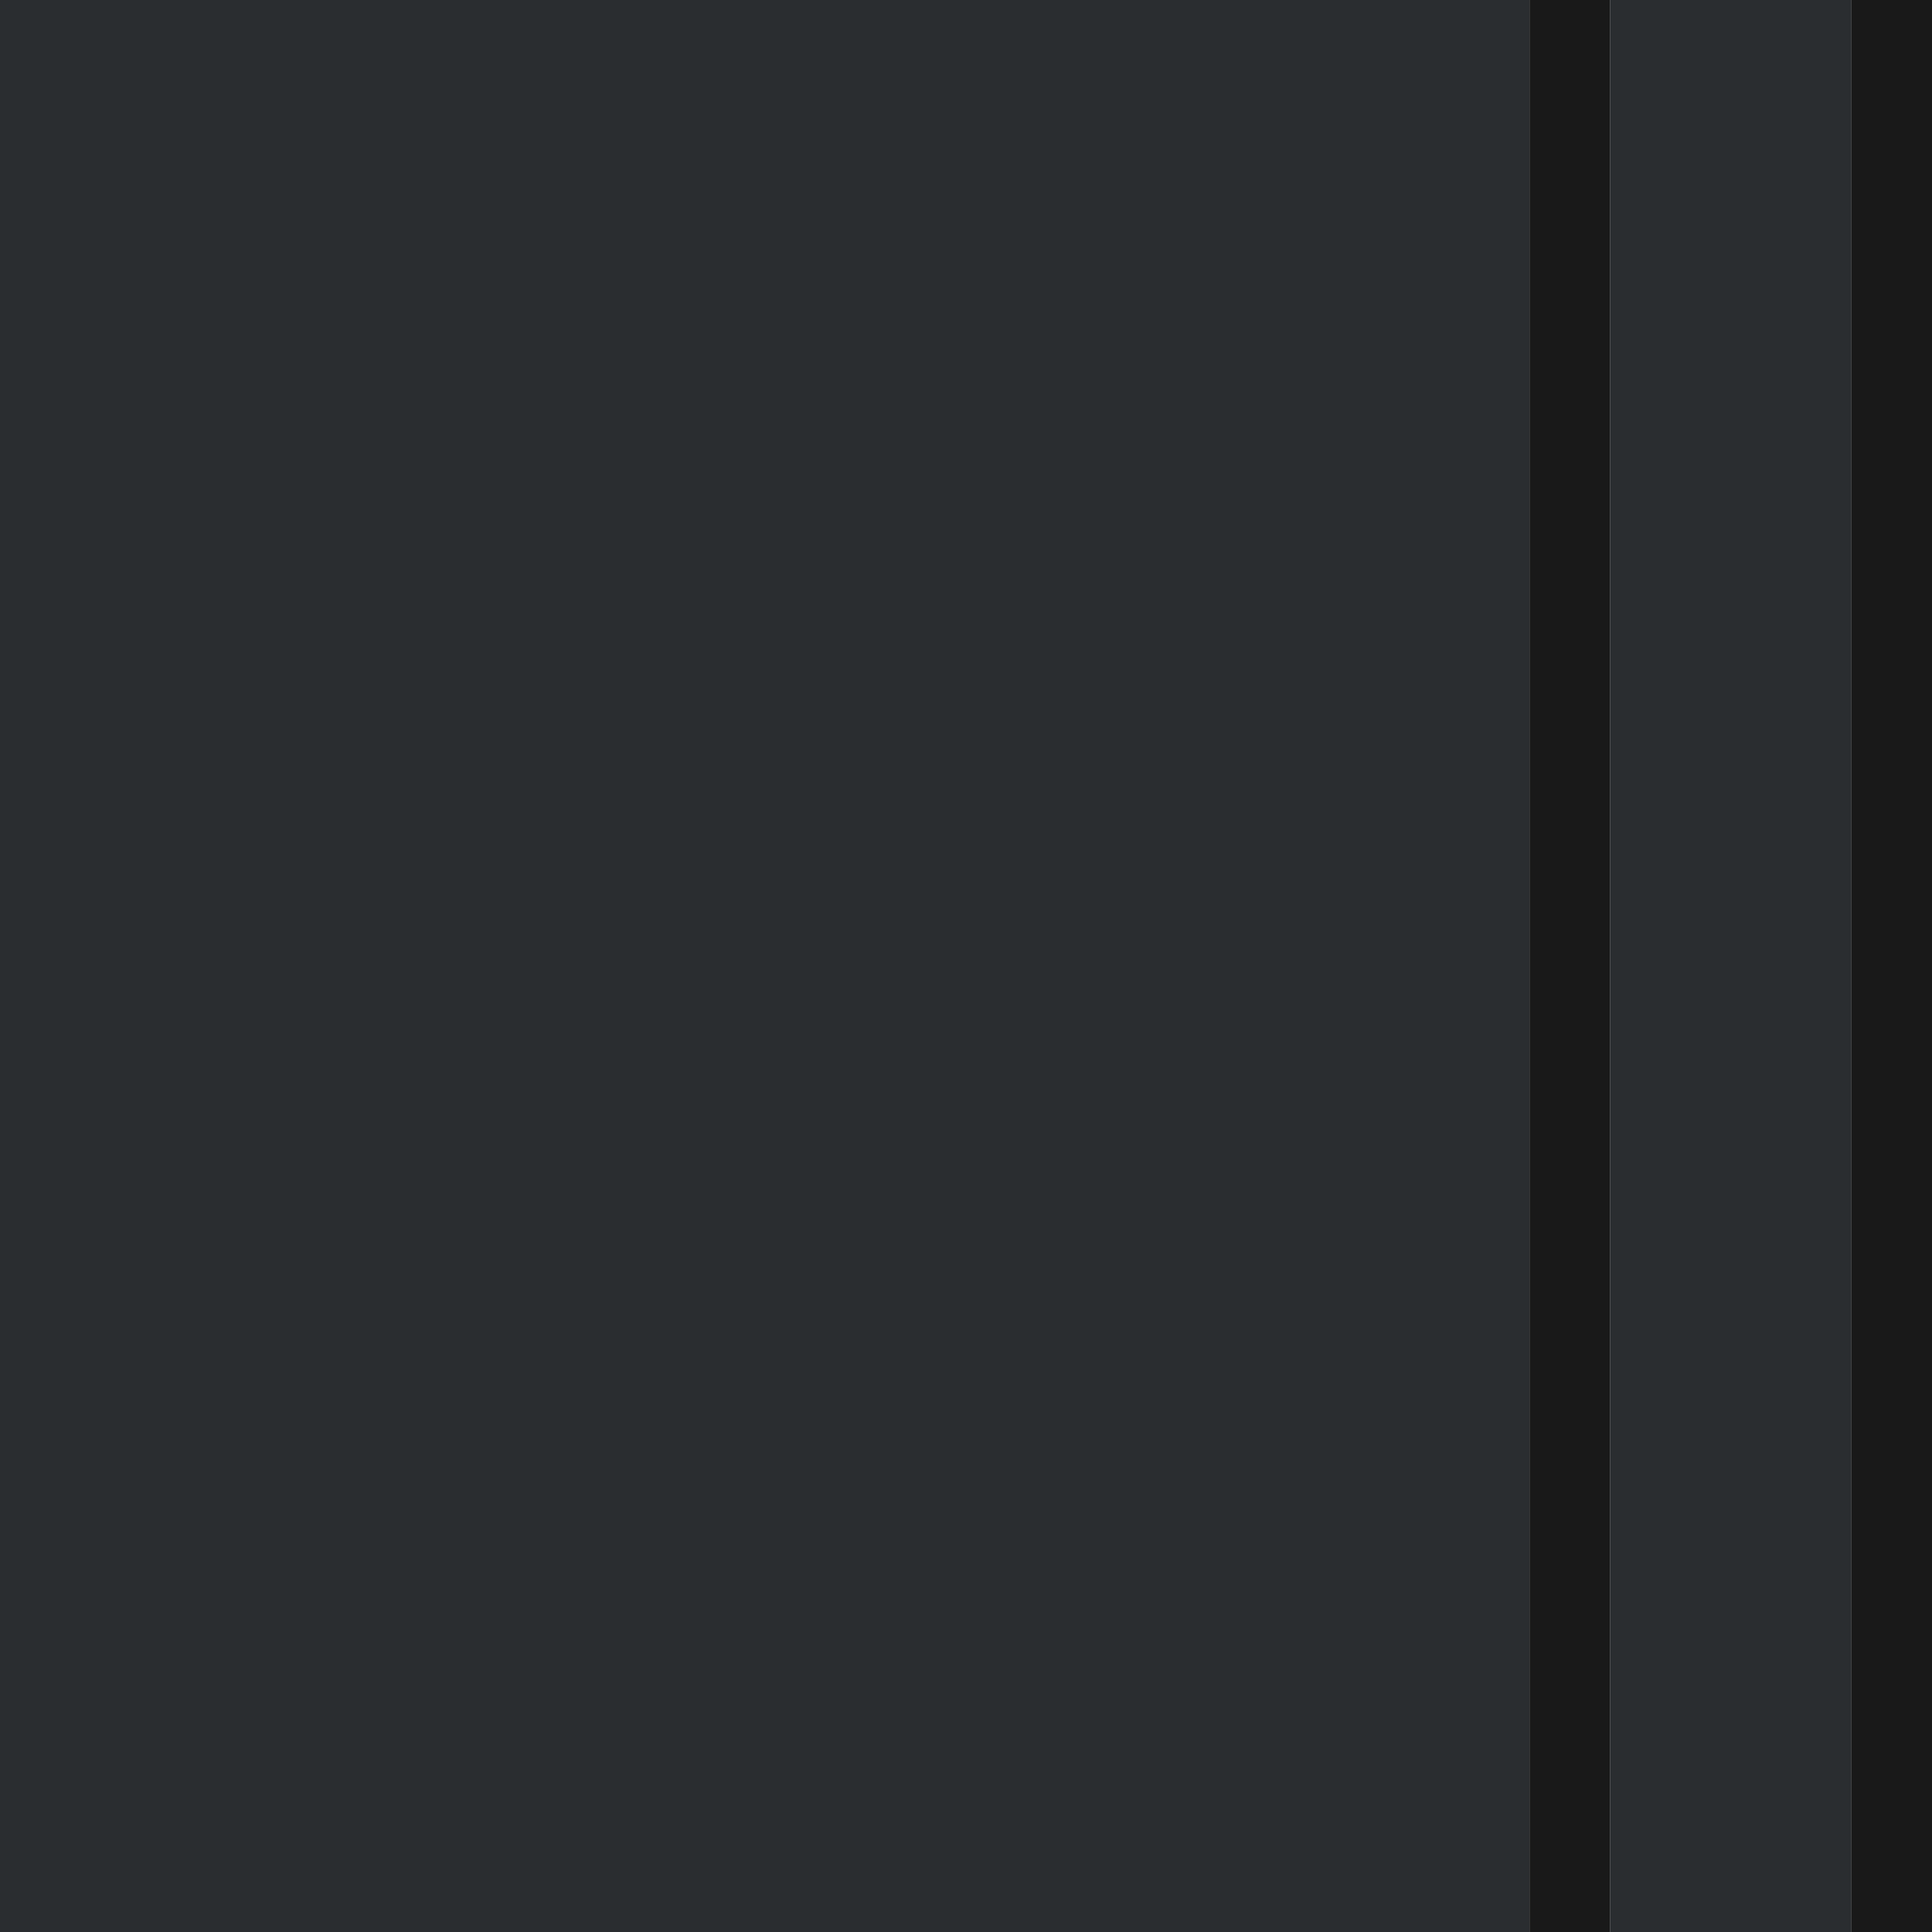
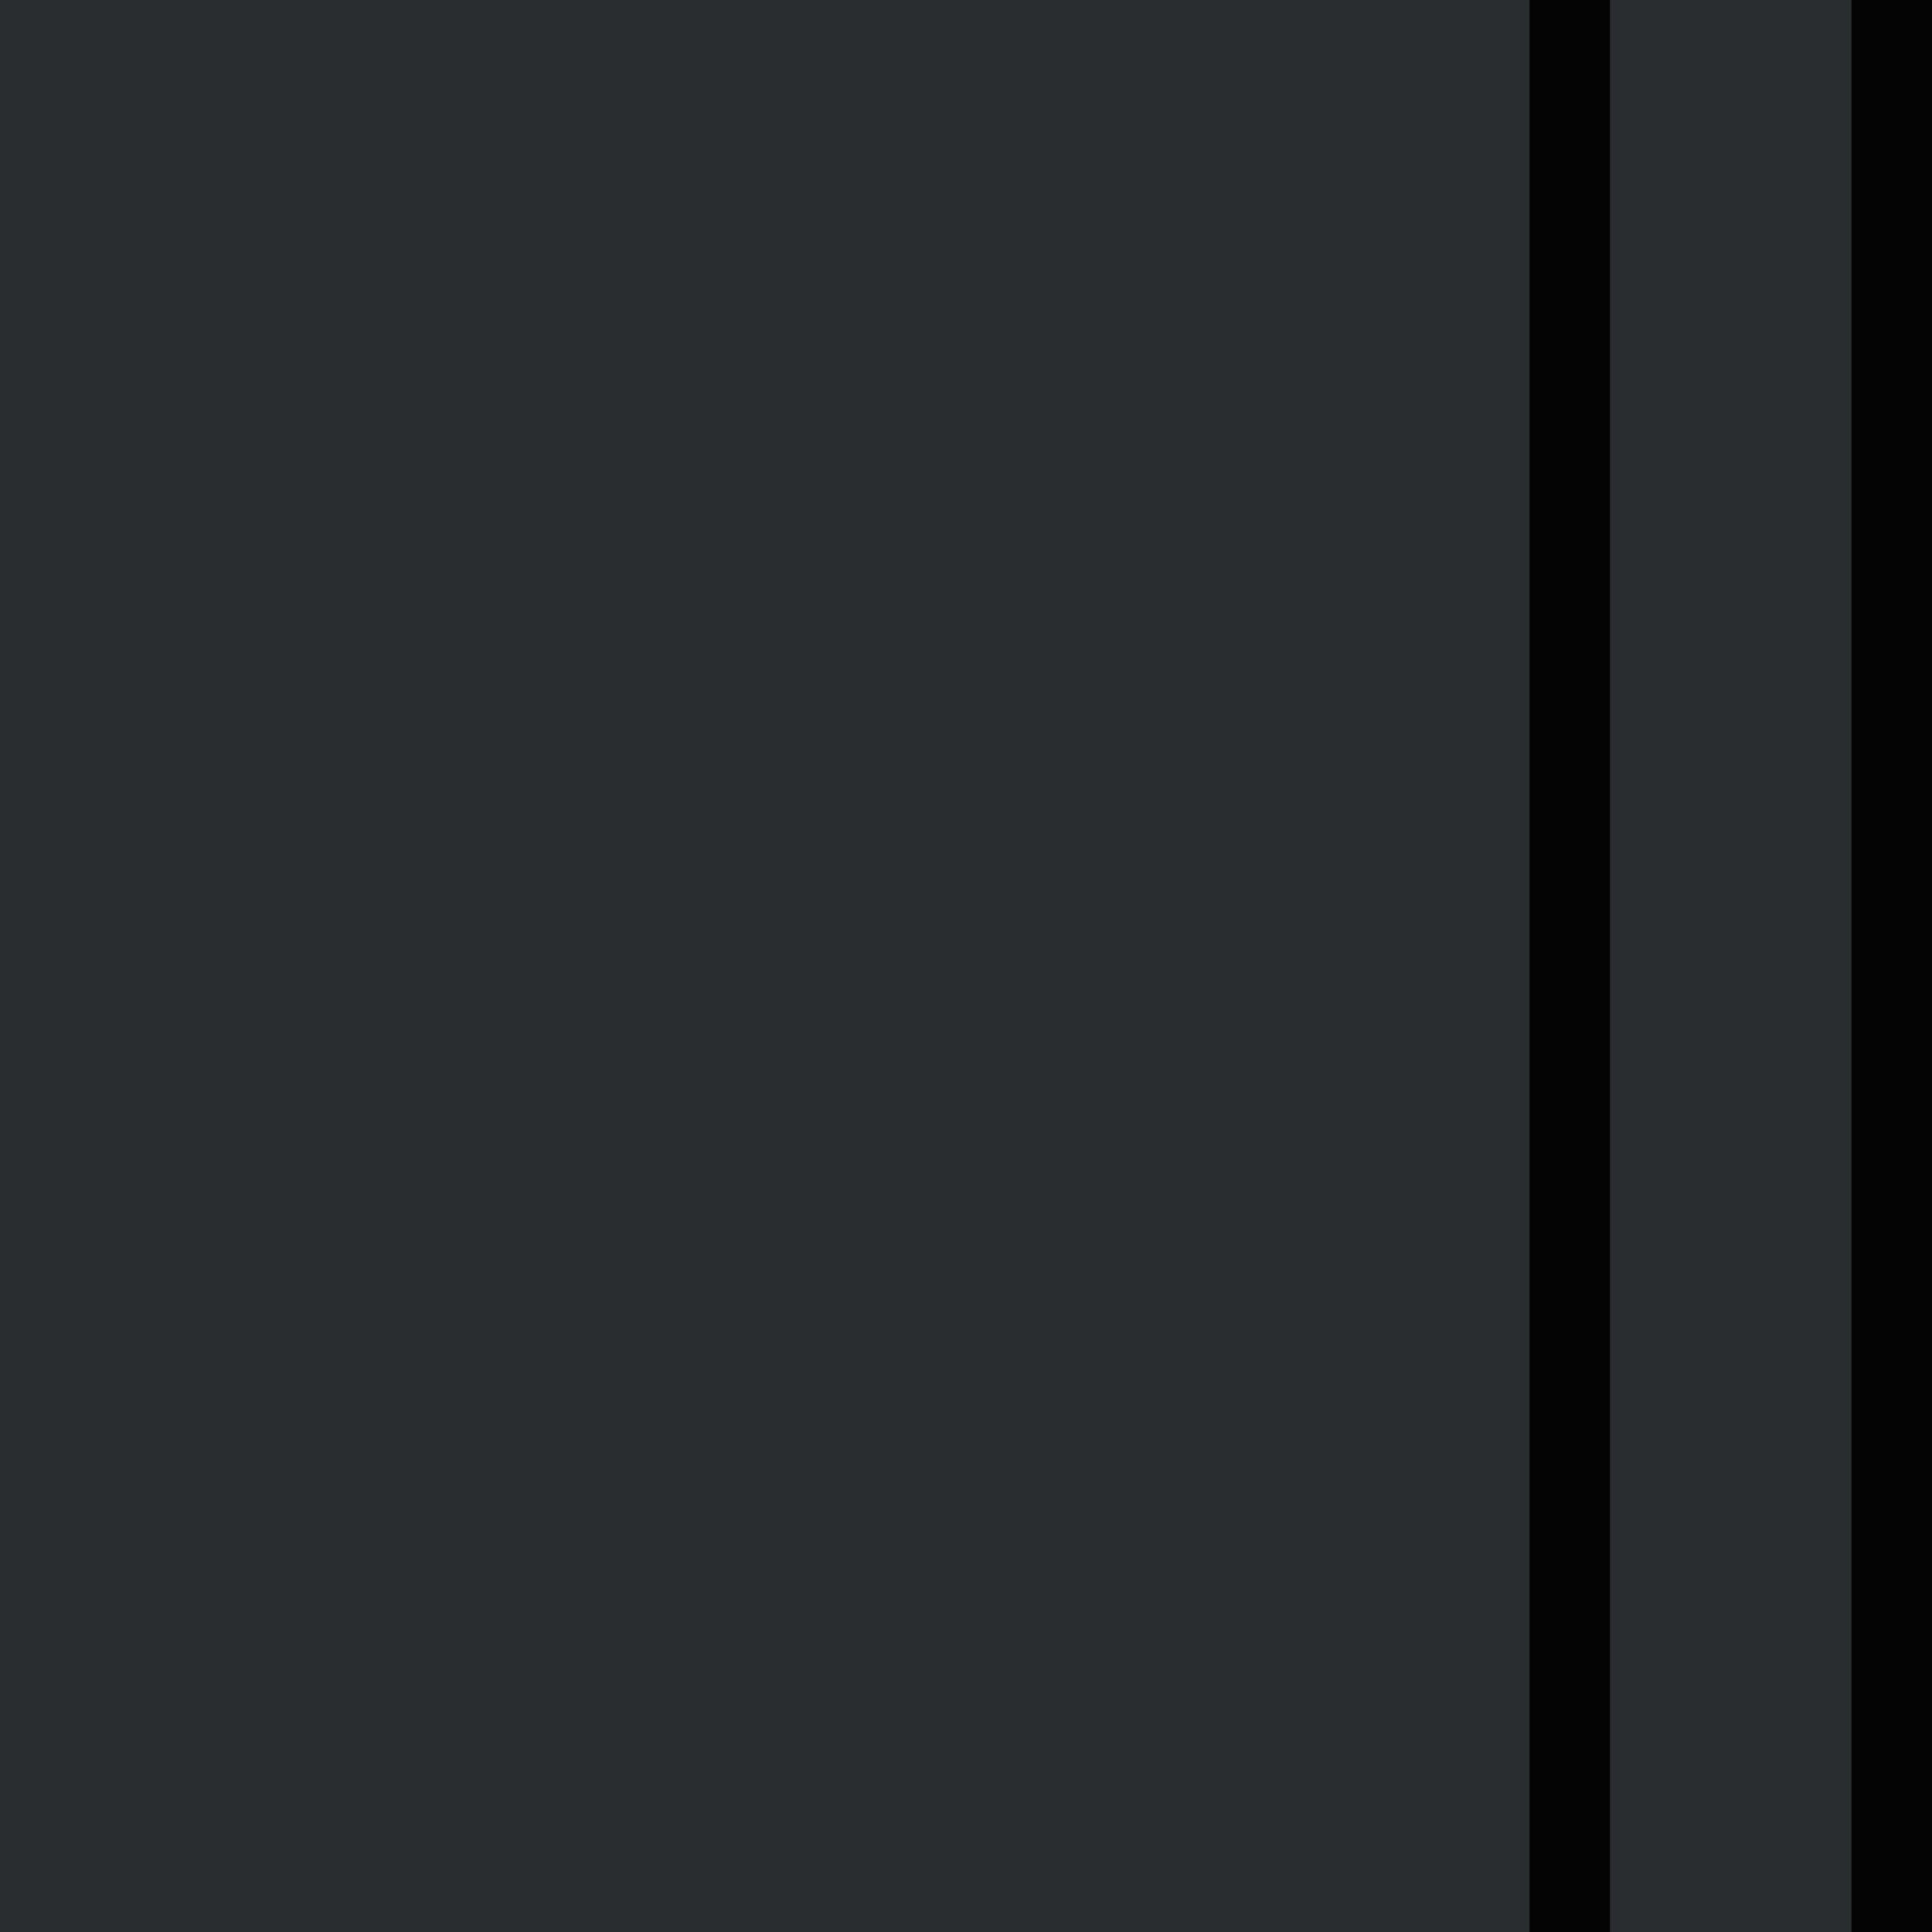
<svg xmlns="http://www.w3.org/2000/svg" width="24" height="24" id="svg11300" version="1.0" style="display:inline;enable-background:new">
  <defs id="defs3" />
  <g style="display:inline" id="layer1" transform="translate(0,-276)">
-     <rect style="opacity:0.9;fill:#131619;fill-opacity:1;stroke:none" id="rect5315-7-0-3" width="19" height="24" x="0" y="-300" transform="scale(1,-1)" />
-     <rect y="-300" x="20" height="24" width="3" id="rect4136-1" style="opacity:0.9;fill:#131619;fill-opacity:1;stroke:none" transform="scale(1,-1)" />
+     <rect style="opacity:0.9;fill:#131619;fill-opacity:1;stroke:none" id="rect5315-7-0-3" width="24" height="24" x="0" y="-300" transform="scale(1,-1)" />
    <rect style="opacity:0.9;fill:#000000;fill-opacity:1;stroke:none" id="rect4196" width="1" height="24" x="23" y="-300" transform="scale(1,-1)" />
    <rect y="-300" x="19" height="24" width="1" id="rect4216" style="opacity:0.9;fill:#000000;fill-opacity:1;stroke:none" transform="scale(1,-1)" />
  </g>
</svg>
